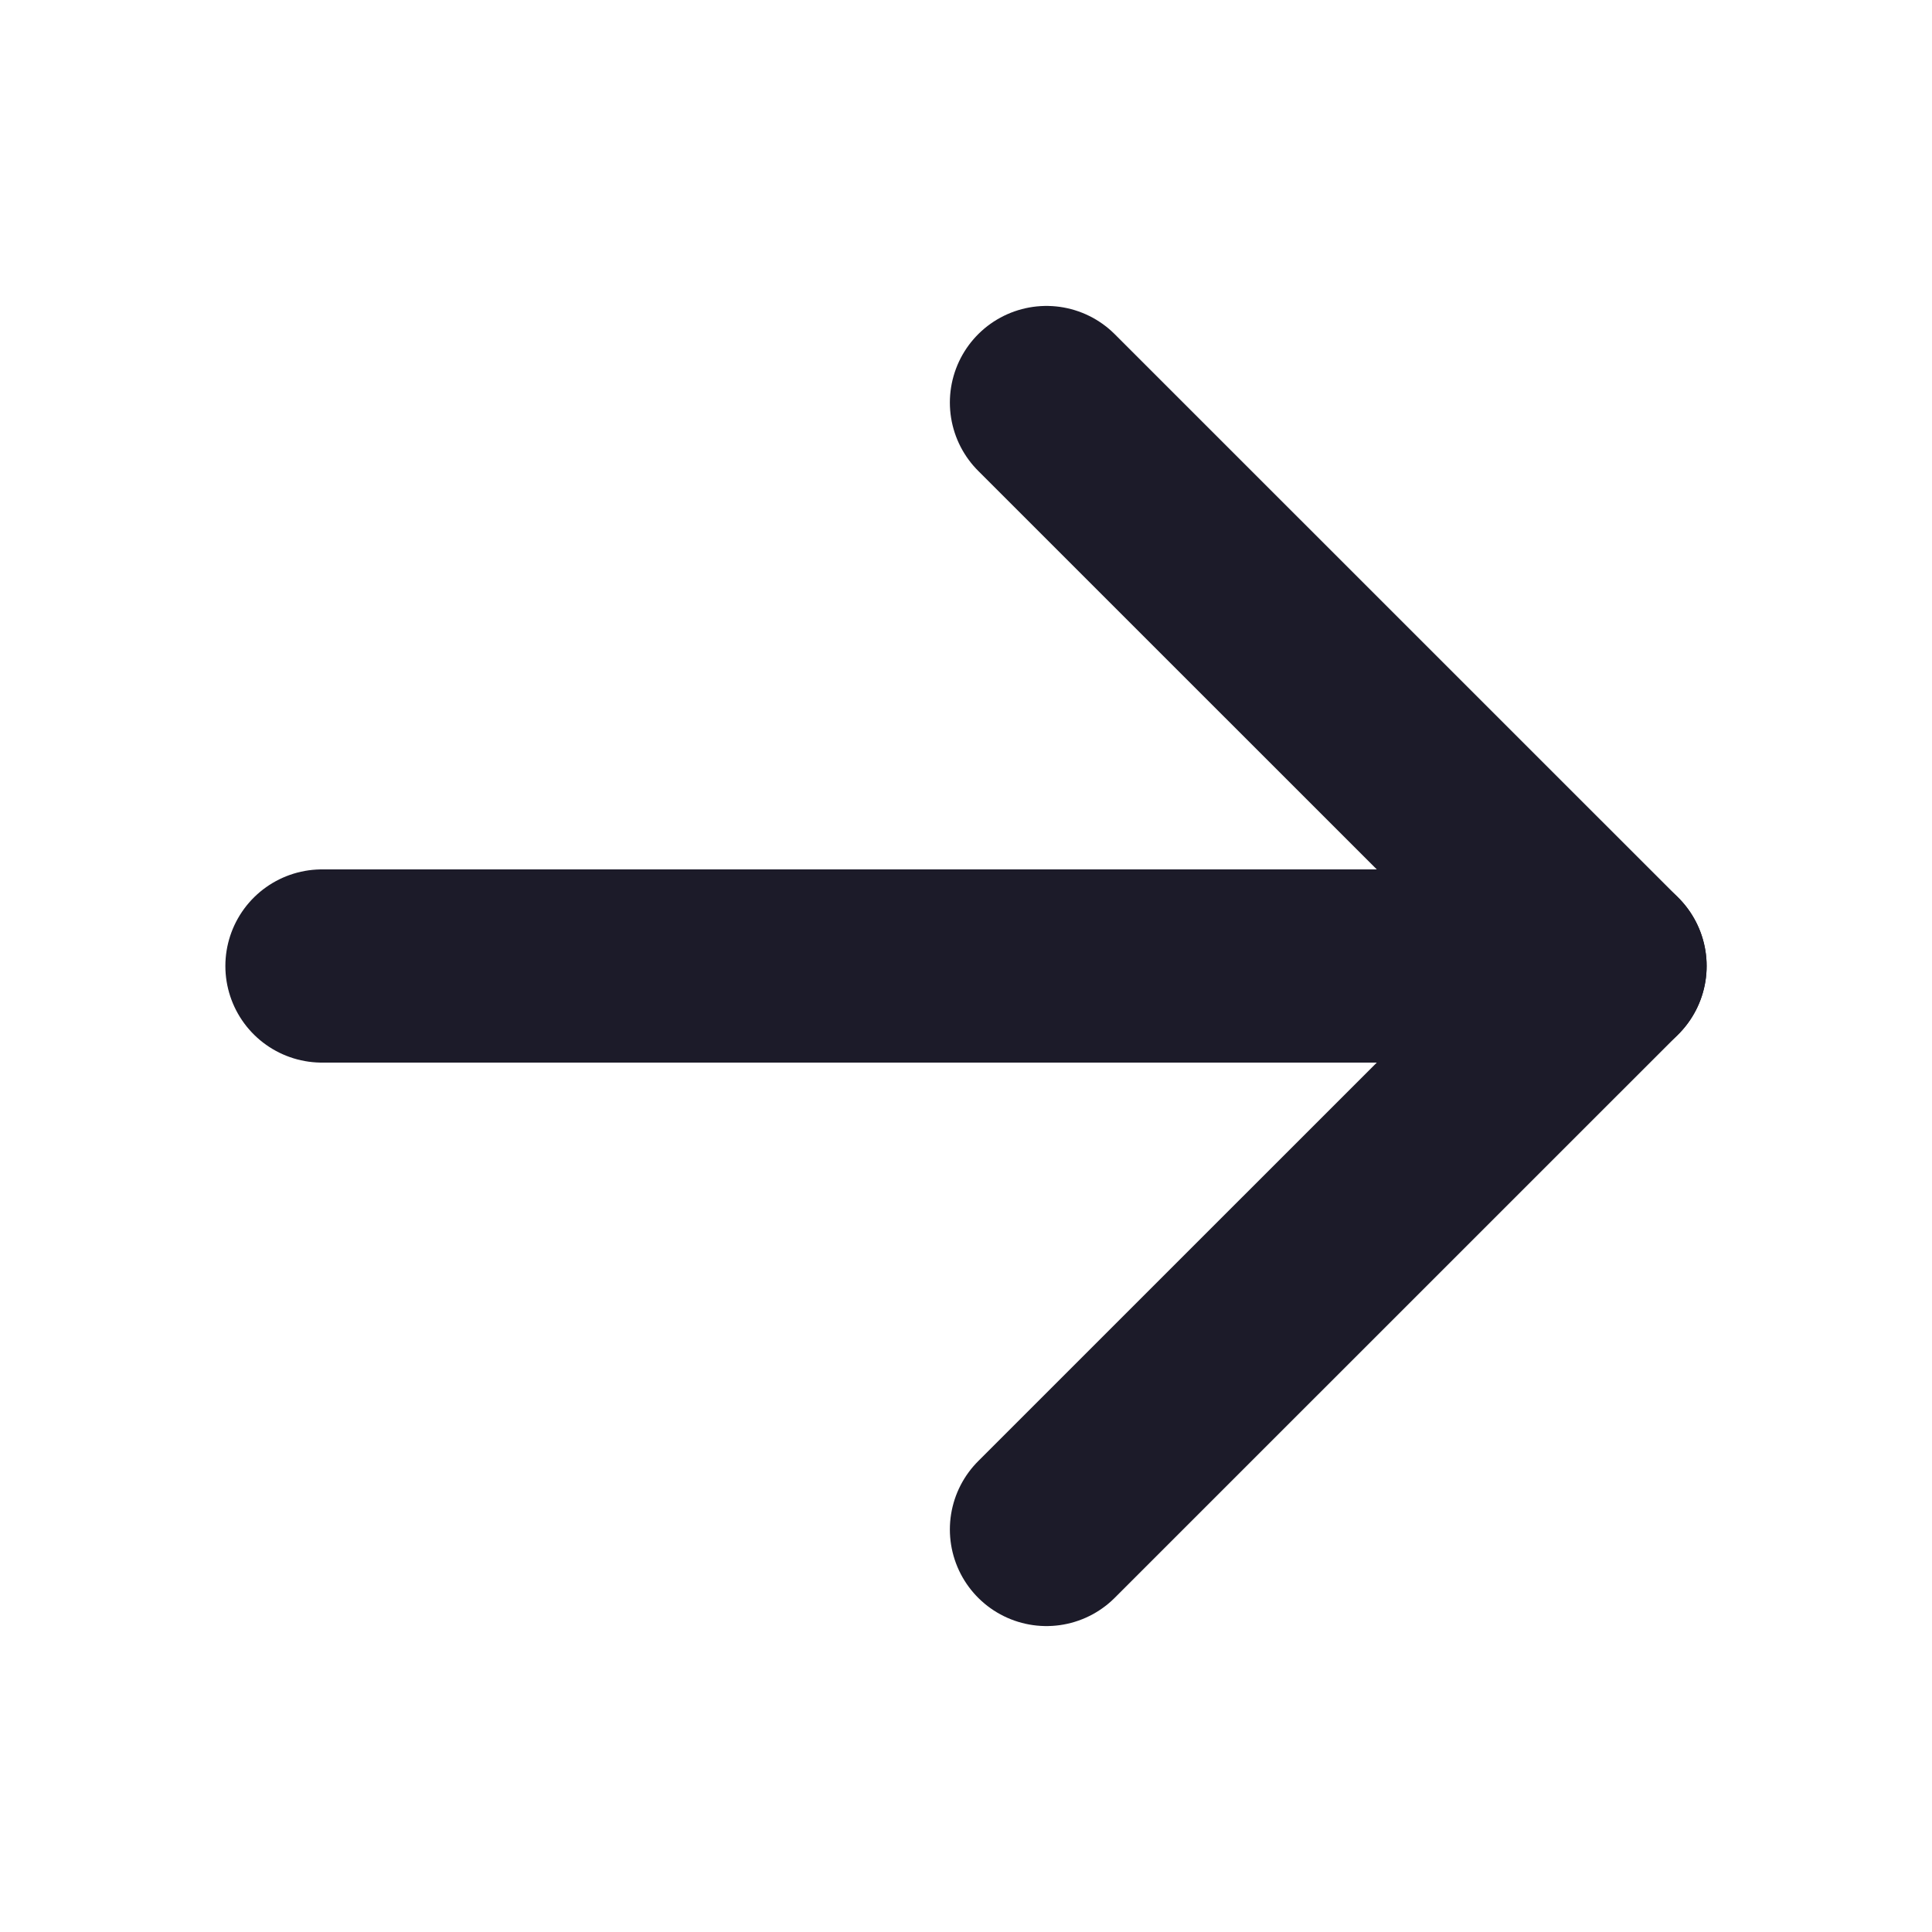
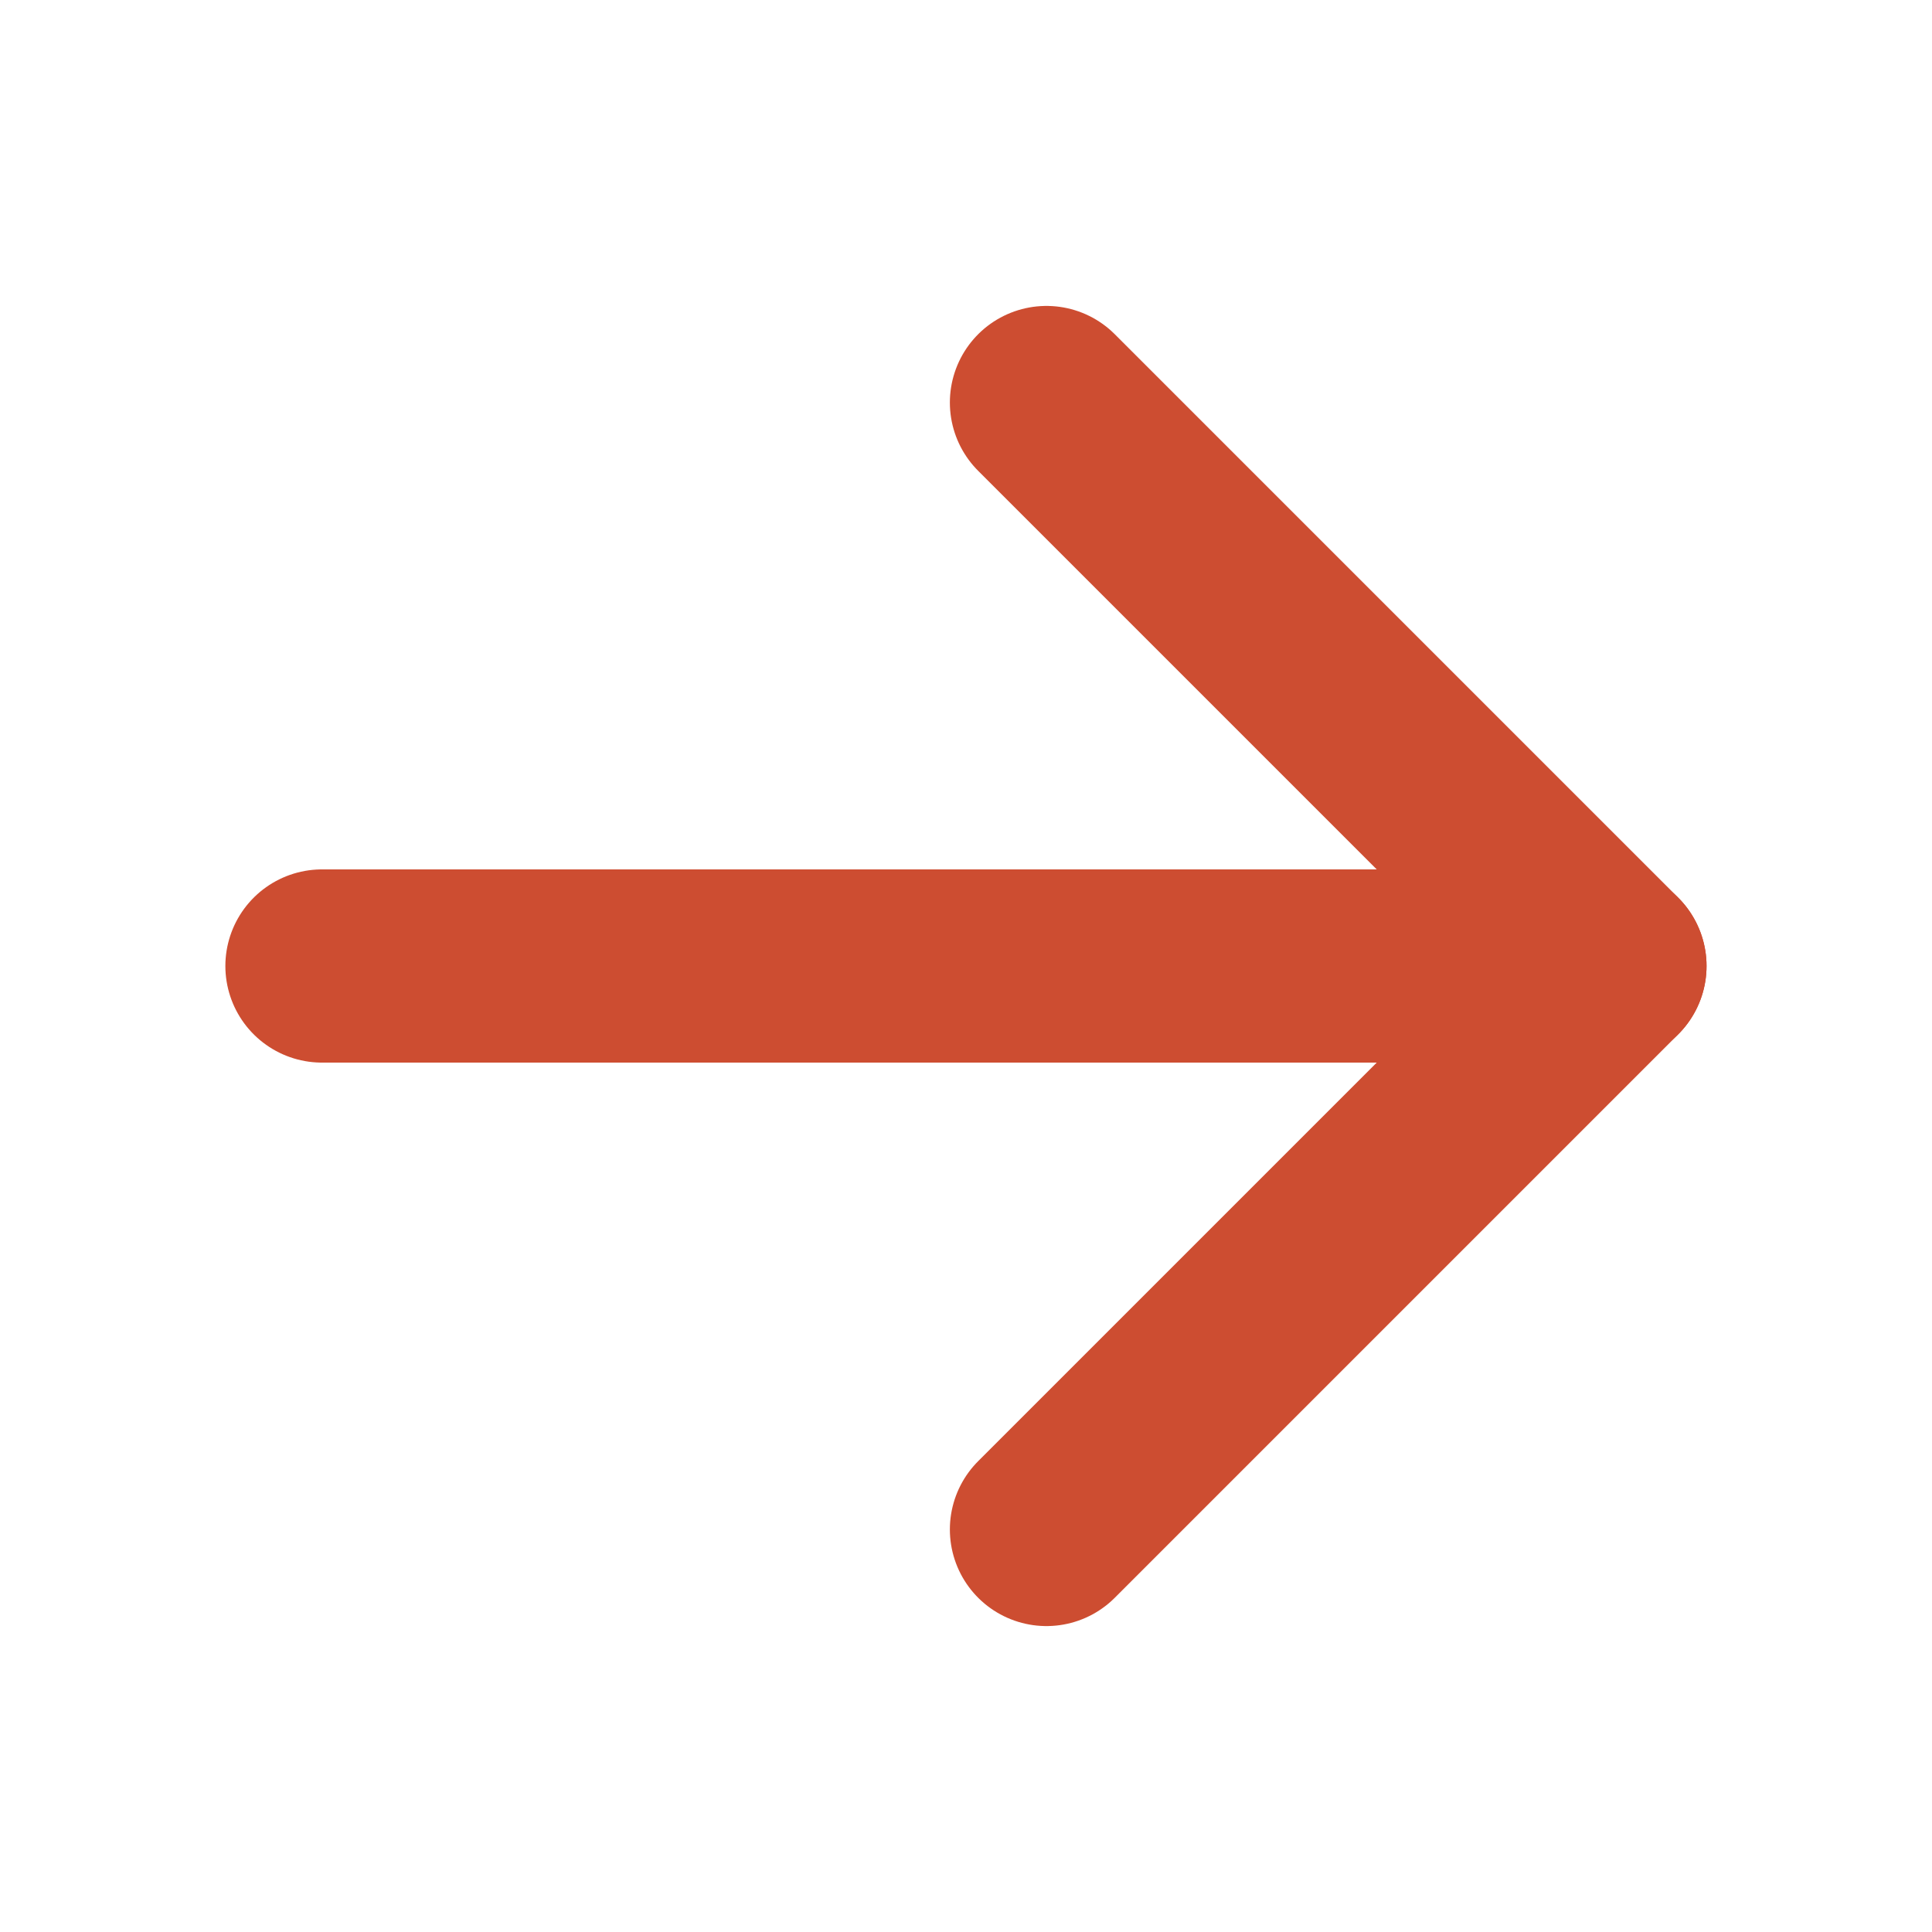
<svg xmlns="http://www.w3.org/2000/svg" width="20" height="20" viewBox="0 0 20 20" fill="none">
  <g id="icon / arrow">
    <g id="Group">
-       <path id="Vector" d="M3.333 10H16.667" stroke="#1C1B29" stroke-width="2" stroke-linecap="round" stroke-linejoin="round" />
-       <path id="Vector_2" d="M10.833 4.167L16.667 10L10.833 15.833" stroke="#1C1B29" stroke-width="2" stroke-linecap="round" stroke-linejoin="round" />
+       <path id="Vector" d="M3.333 10H16.666" stroke="#CD4D31" stroke-width="2" stroke-linecap="round" stroke-linejoin="round" />
+       <path id="Vector_2" d="M10.833 4.167L16.666 10L10.833 15.833" stroke="#CD4D31" stroke-width="2" stroke-linecap="round" stroke-linejoin="round" />
    </g>
  </g>
</svg>
